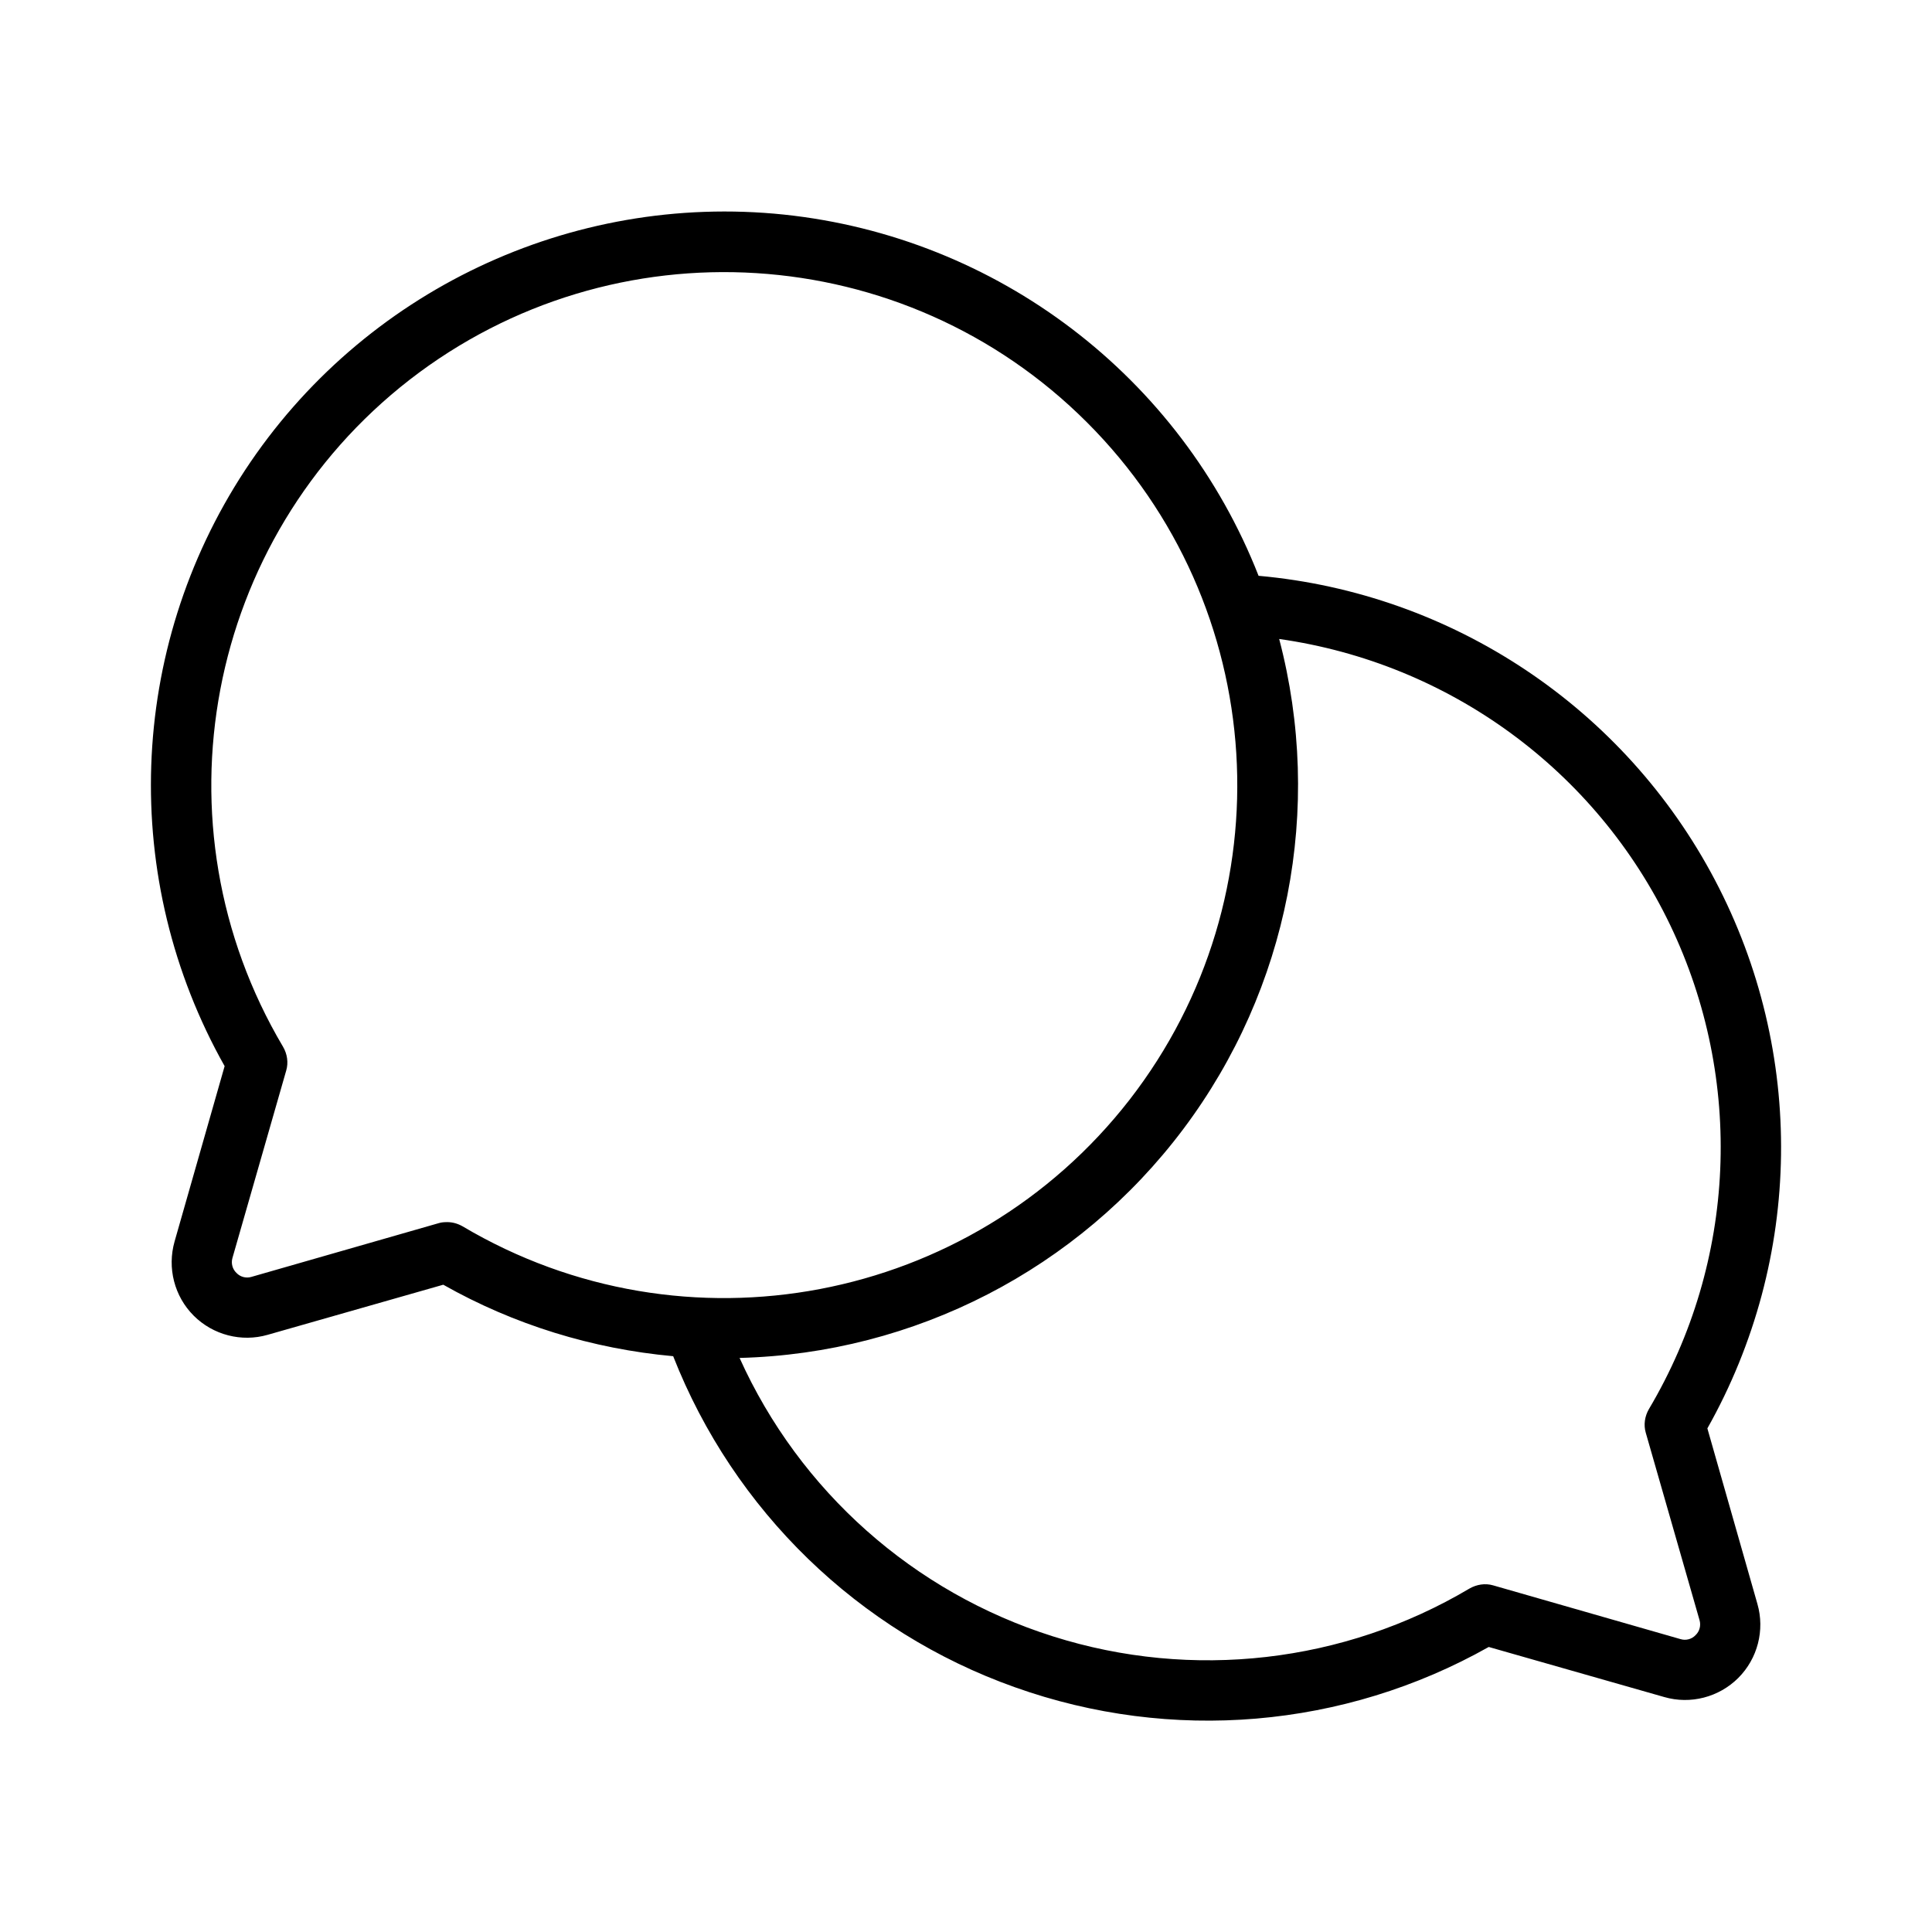
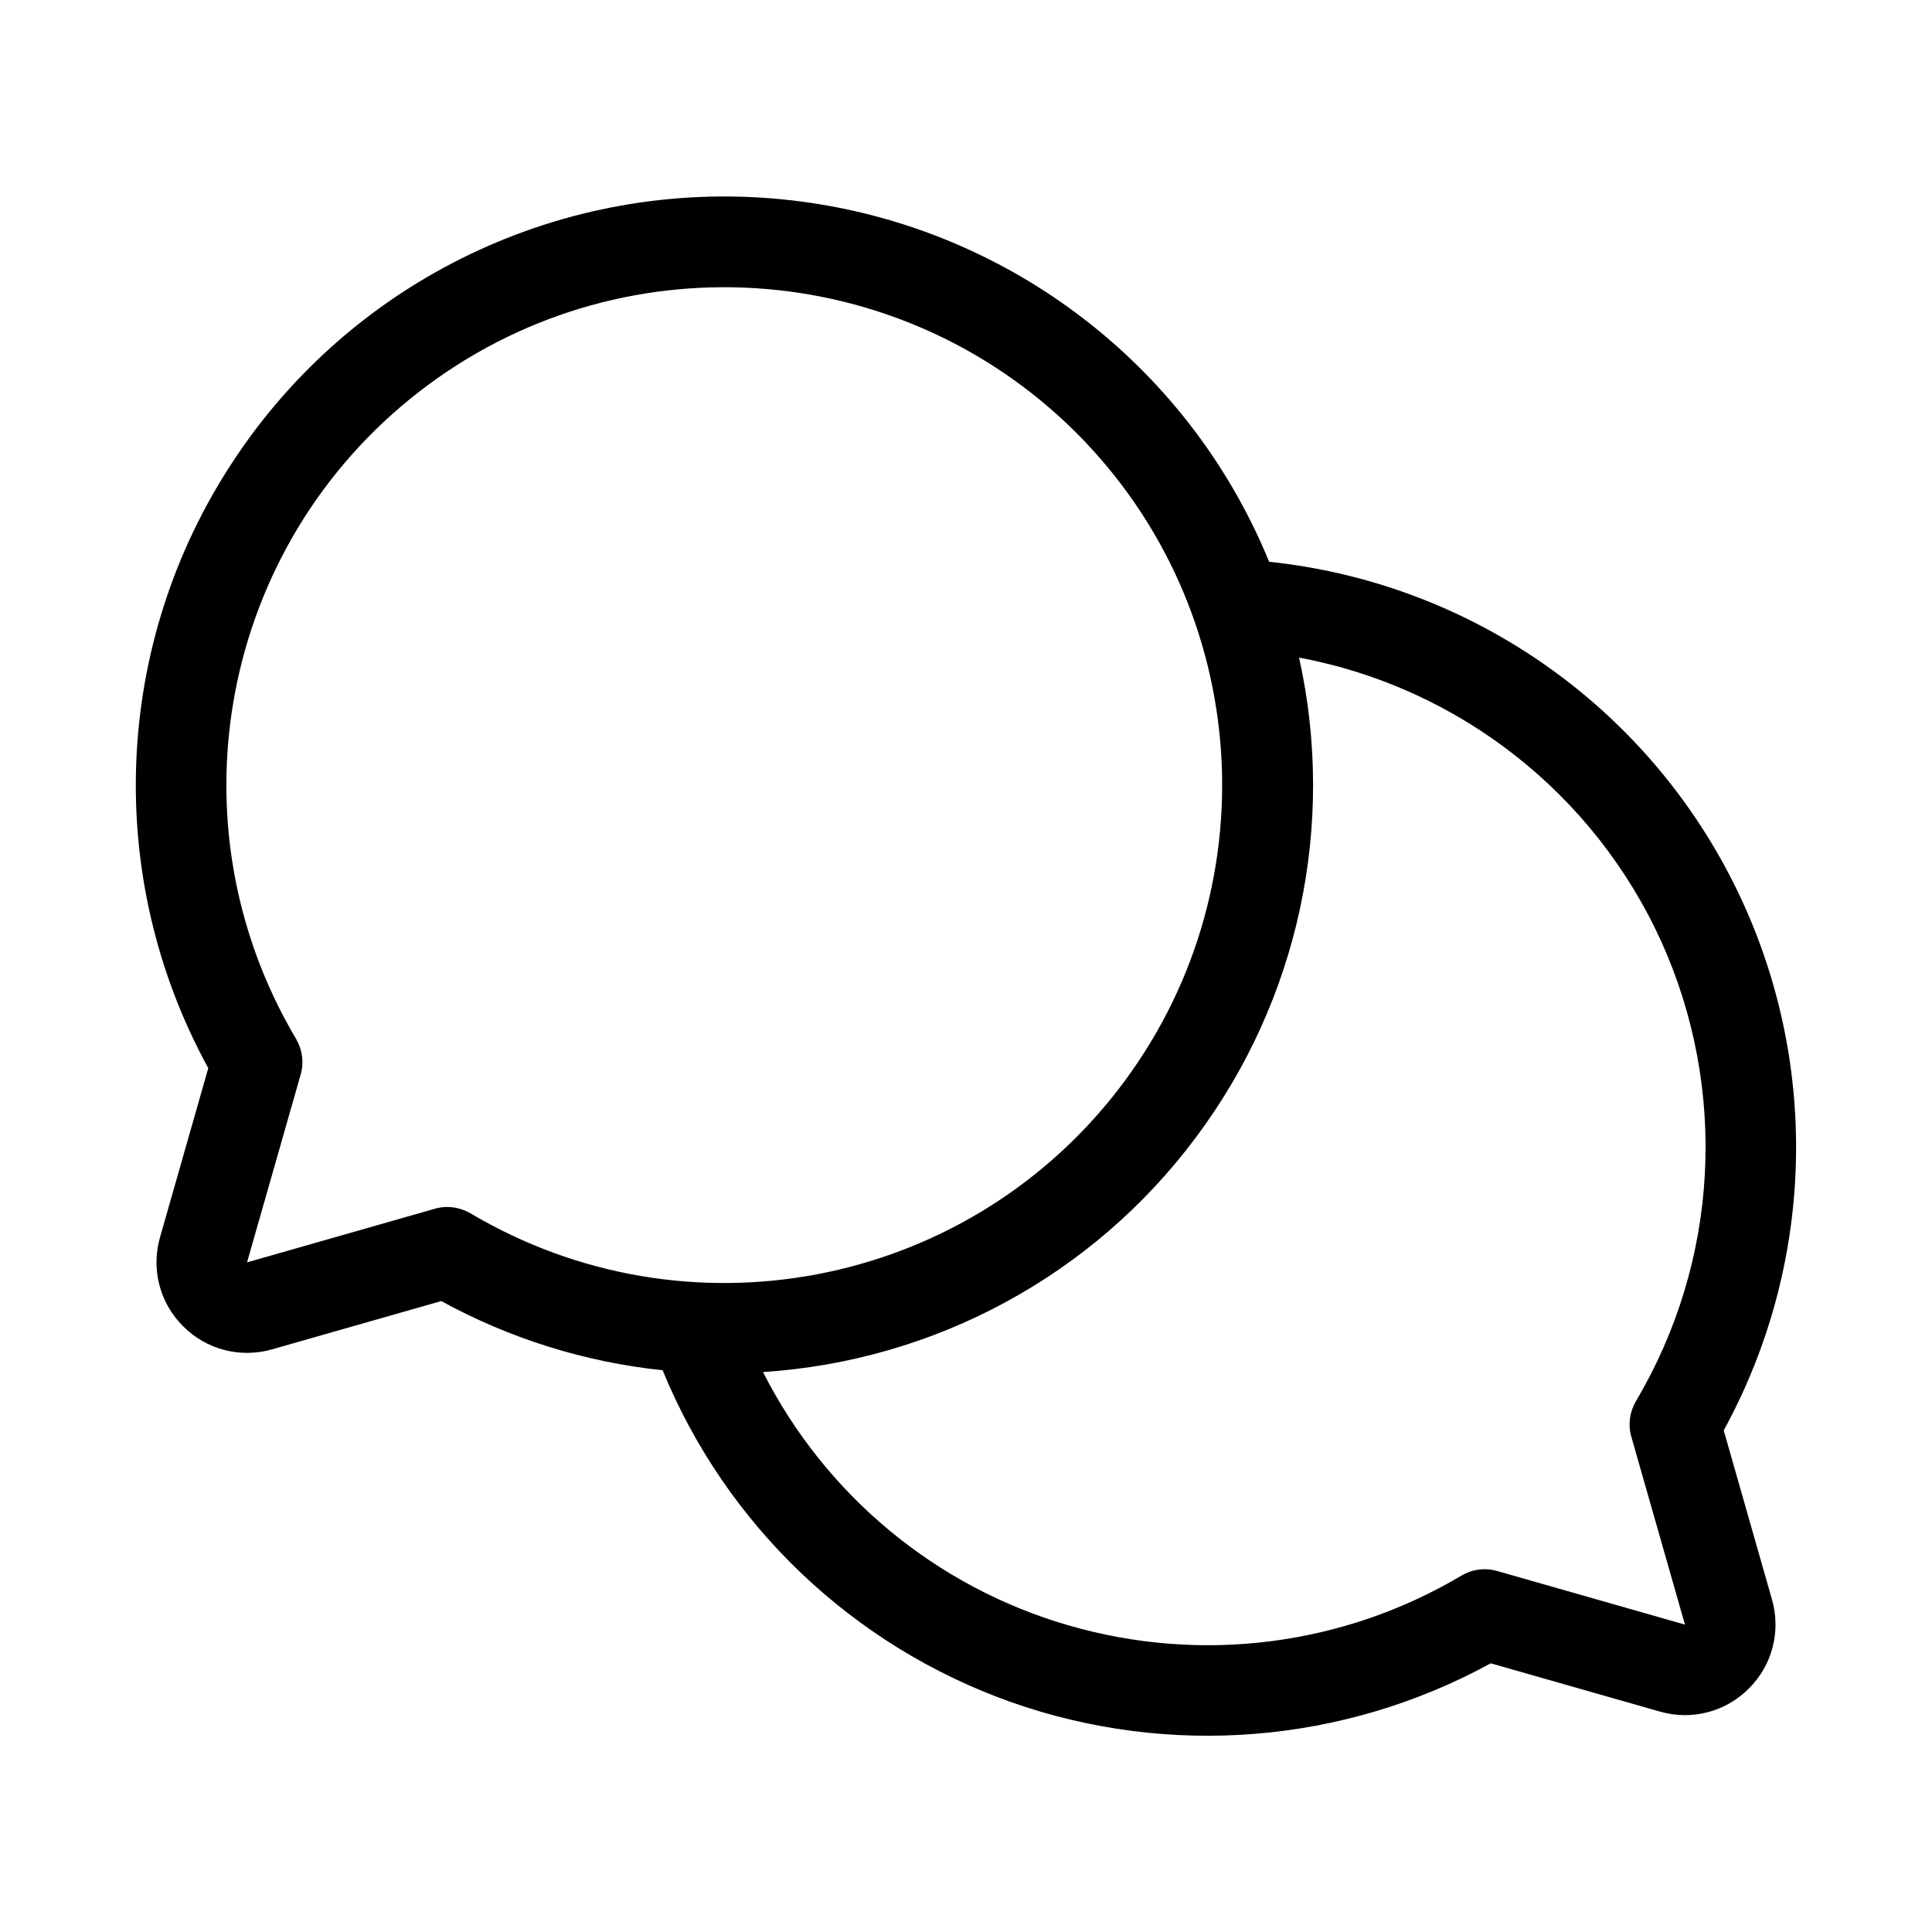
<svg xmlns="http://www.w3.org/2000/svg" width="30px" height="30px" viewBox="0 0 30 30" version="1.1">
  <g id="surface1">
-     <path style=" stroke:none;fill-rule:nonzero;fill:rgb(0%,0%,0%);fill-opacity:1;" d="M 26.512 22.18 C 27.996 19.547 28.039 16.34 26.629 13.664 C 25.223 10.992 22.555 9.211 19.543 8.941 C 18.328 5.844 15.484 3.68 12.172 3.332 C 8.863 2.988 5.633 4.52 3.805 7.301 C 1.977 10.086 1.855 13.656 3.488 16.555 L 2.711 19.277 C 2.594 19.688 2.707 20.129 3.008 20.43 C 3.309 20.73 3.75 20.844 4.156 20.727 L 6.883 19.949 C 7.98 20.57 9.199 20.945 10.453 21.059 C 11.395 23.457 13.328 25.336 15.758 26.199 C 18.188 27.066 20.871 26.84 23.117 25.574 L 25.844 26.352 C 26.25 26.469 26.691 26.355 26.992 26.055 C 27.293 25.754 27.406 25.312 27.289 24.906 Z M 6.945 18.977 C 6.898 18.977 6.855 18.98 6.816 18.992 L 3.902 19.828 C 3.82 19.852 3.73 19.828 3.672 19.766 C 3.609 19.707 3.586 19.617 3.609 19.535 L 4.445 16.621 C 4.48 16.5 4.461 16.367 4.395 16.254 C 2.348 12.801 3.191 8.363 6.359 5.898 C 9.531 3.438 14.039 3.719 16.879 6.559 C 19.719 9.398 20 13.906 17.539 17.078 C 15.074 20.246 10.637 21.09 7.184 19.043 C 7.109 19 7.027 18.977 6.945 18.977 Z M 26.328 25.391 C 26.27 25.453 26.18 25.477 26.098 25.453 L 23.184 24.617 C 23.062 24.582 22.93 24.602 22.816 24.668 C 20.867 25.824 18.512 26.094 16.352 25.41 C 14.188 24.727 12.418 23.156 11.484 21.086 C 14.203 21.016 16.742 19.707 18.375 17.531 C 20.008 15.355 20.555 12.555 19.863 9.922 C 22.504 10.297 24.781 11.961 25.934 14.363 C 27.086 16.766 26.965 19.586 25.605 21.879 C 25.539 21.992 25.52 22.125 25.555 22.246 L 26.391 25.16 C 26.414 25.242 26.391 25.332 26.328 25.391 Z M 26.328 25.391 " />
+     <path style=" stroke:none;fill-rule:nonzero;fill:rgb(0%,0%,0%);fill-opacity:1;" d="M 26.766 22.211 C 28.234 19.527 28.266 16.285 26.848 13.574 C 25.43 10.863 22.75 9.043 19.707 8.723 C 18.422 5.586 15.504 3.422 12.133 3.094 C 8.762 2.766 5.484 4.328 3.621 7.16 C 1.754 9.988 1.605 13.613 3.234 16.586 L 2.484 19.215 C 2.344 19.707 2.48 20.234 2.844 20.594 C 3.203 20.957 3.73 21.094 4.223 20.953 L 6.852 20.203 C 7.914 20.785 9.086 21.152 10.289 21.277 C 11.277 23.688 13.246 25.559 15.699 26.43 C 18.156 27.297 20.863 27.078 23.148 25.828 L 25.777 26.578 C 26.27 26.719 26.797 26.582 27.156 26.219 C 27.52 25.859 27.656 25.332 27.516 24.84 Z M 6.945 18.742 C 6.879 18.742 6.812 18.75 6.75 18.77 L 3.836 19.602 L 4.668 16.688 C 4.723 16.5 4.695 16.301 4.598 16.133 C 2.609 12.781 3.426 8.477 6.504 6.086 C 9.582 3.695 13.957 3.969 16.715 6.723 C 19.469 9.48 19.742 13.855 17.352 16.934 C 14.961 20.012 10.656 20.828 7.305 18.84 C 7.195 18.777 7.07 18.742 6.945 18.742 Z M 25.332 22.312 L 26.164 25.227 L 23.25 24.395 C 23.062 24.34 22.863 24.367 22.695 24.465 C 20.855 25.559 18.645 25.836 16.59 25.238 C 14.531 24.641 12.816 23.215 11.848 21.305 C 14.512 21.133 16.965 19.809 18.562 17.672 C 20.164 15.539 20.75 12.812 20.172 10.211 C 22.656 10.676 24.754 12.324 25.797 14.621 C 26.836 16.922 26.691 19.586 25.402 21.758 C 25.305 21.926 25.277 22.125 25.332 22.312 Z M 25.332 22.312 " />
  </g>
</svg>
